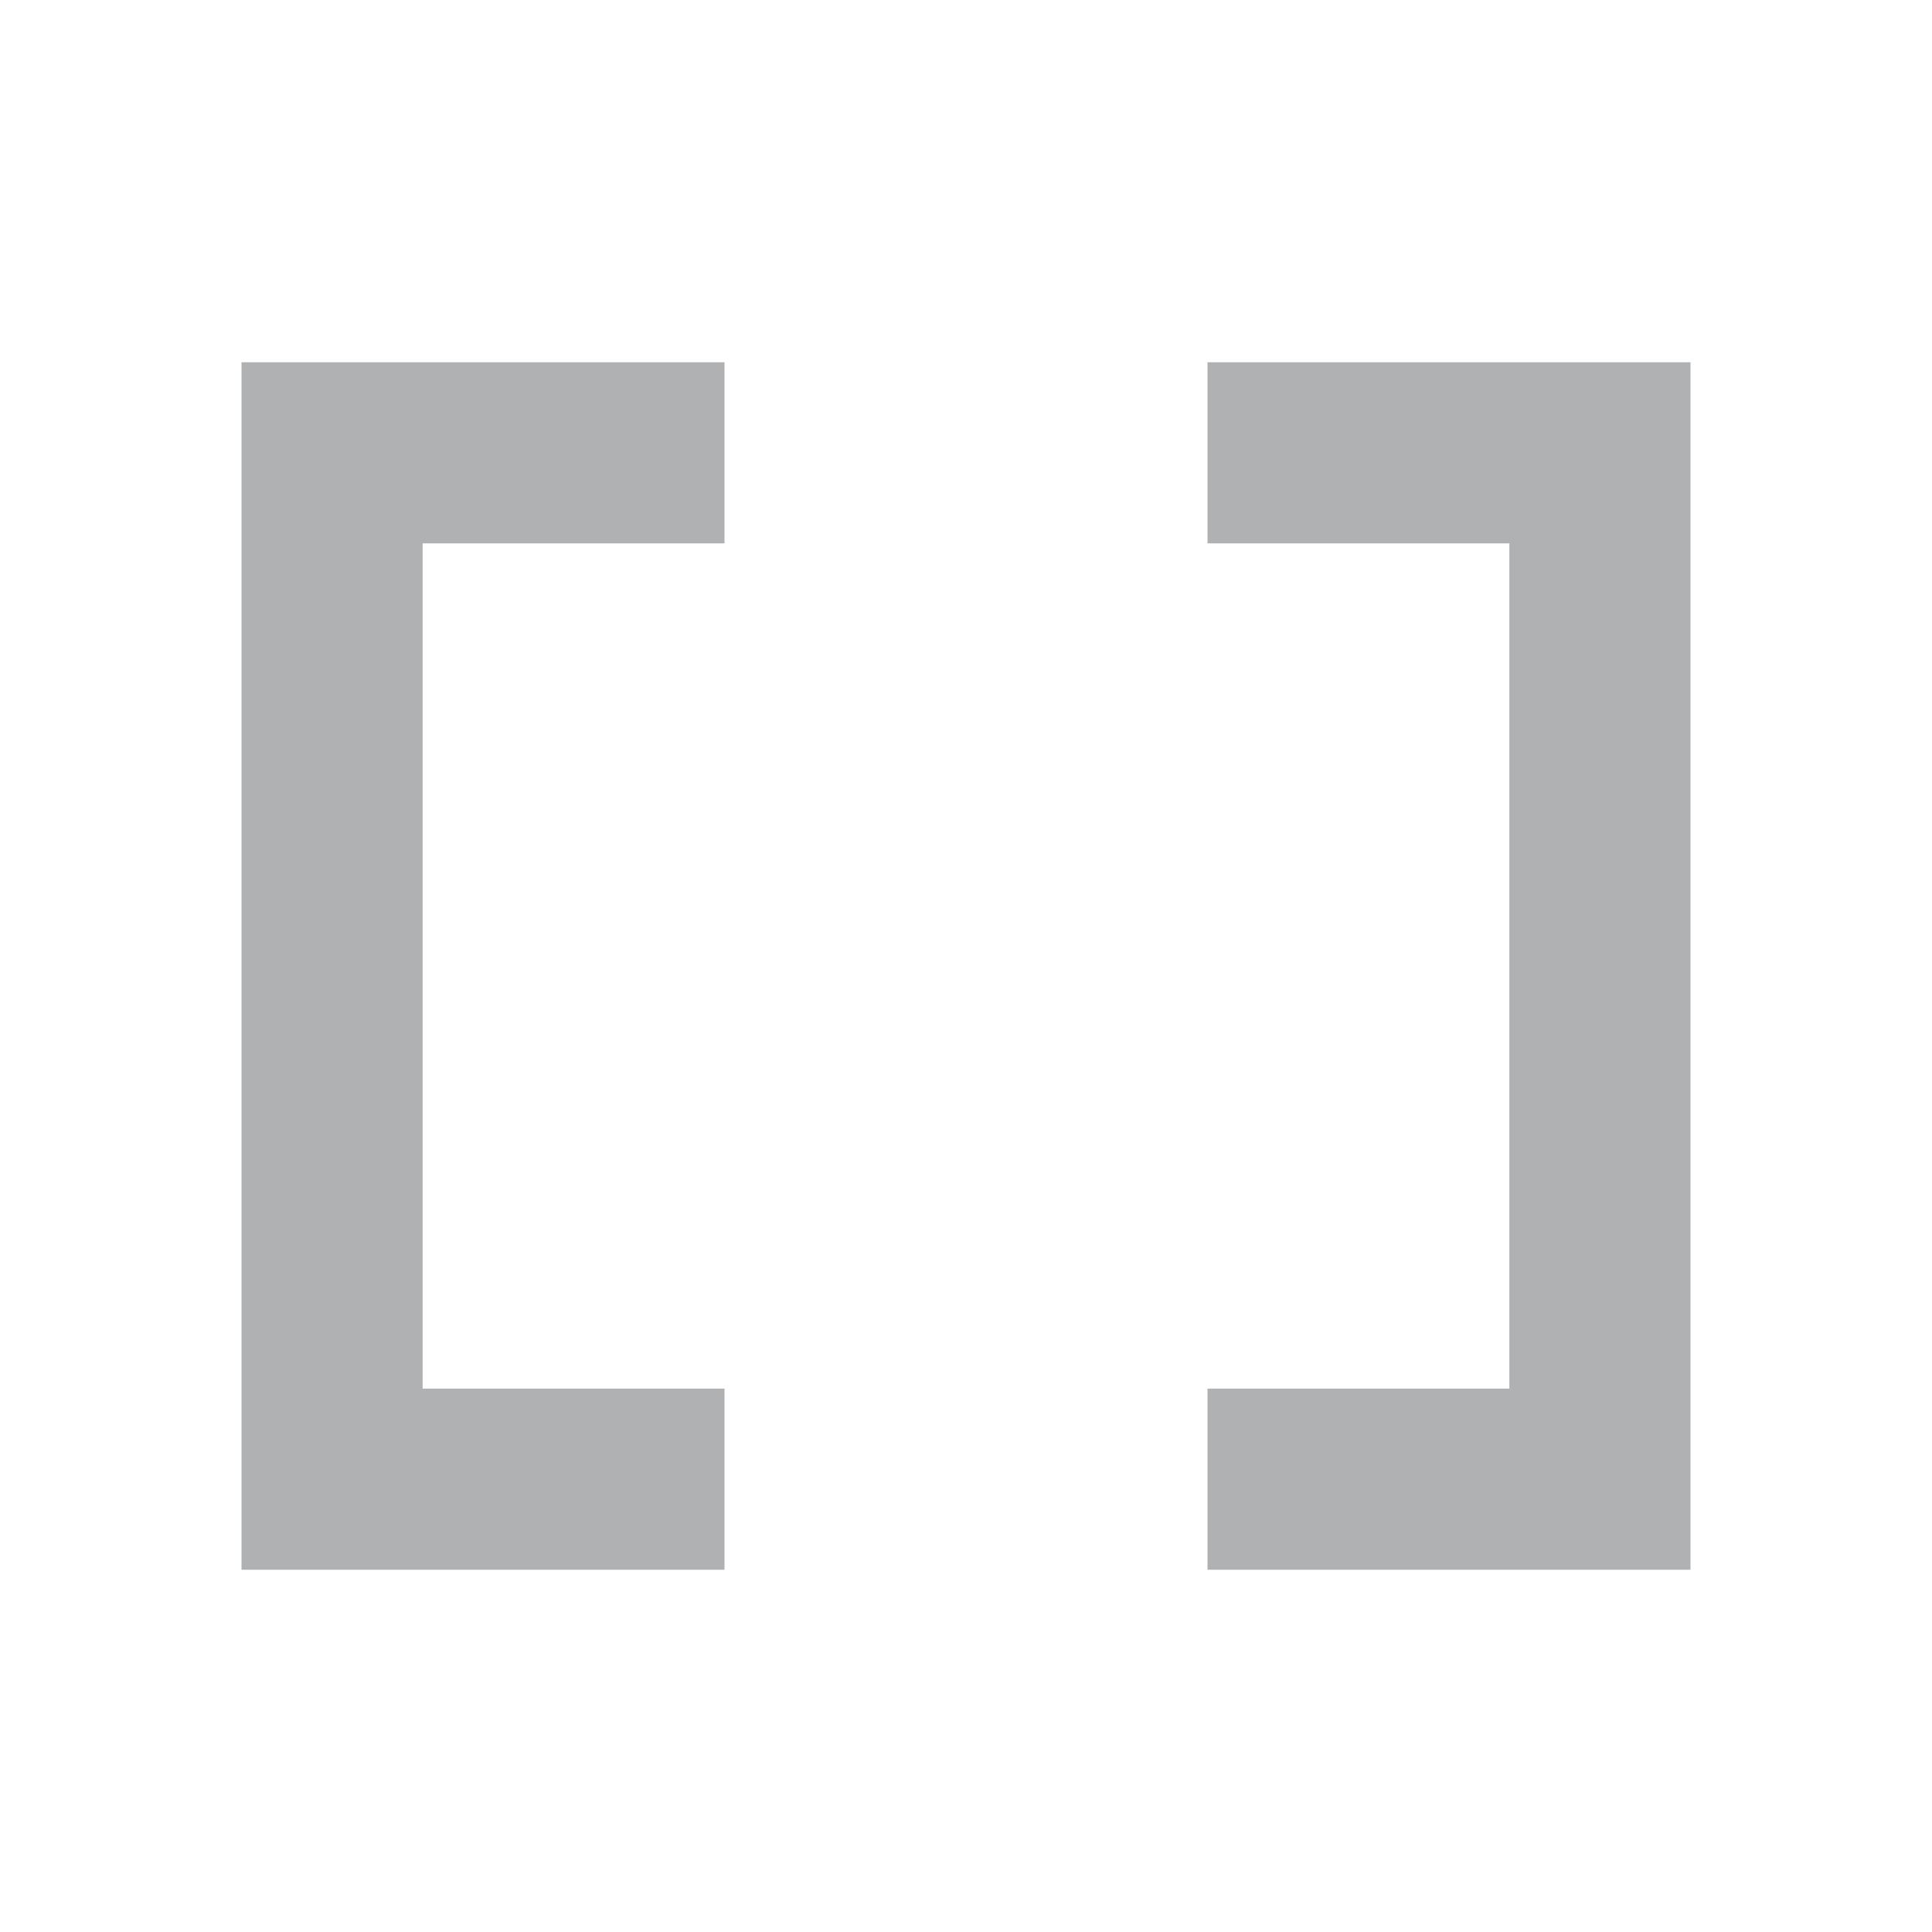
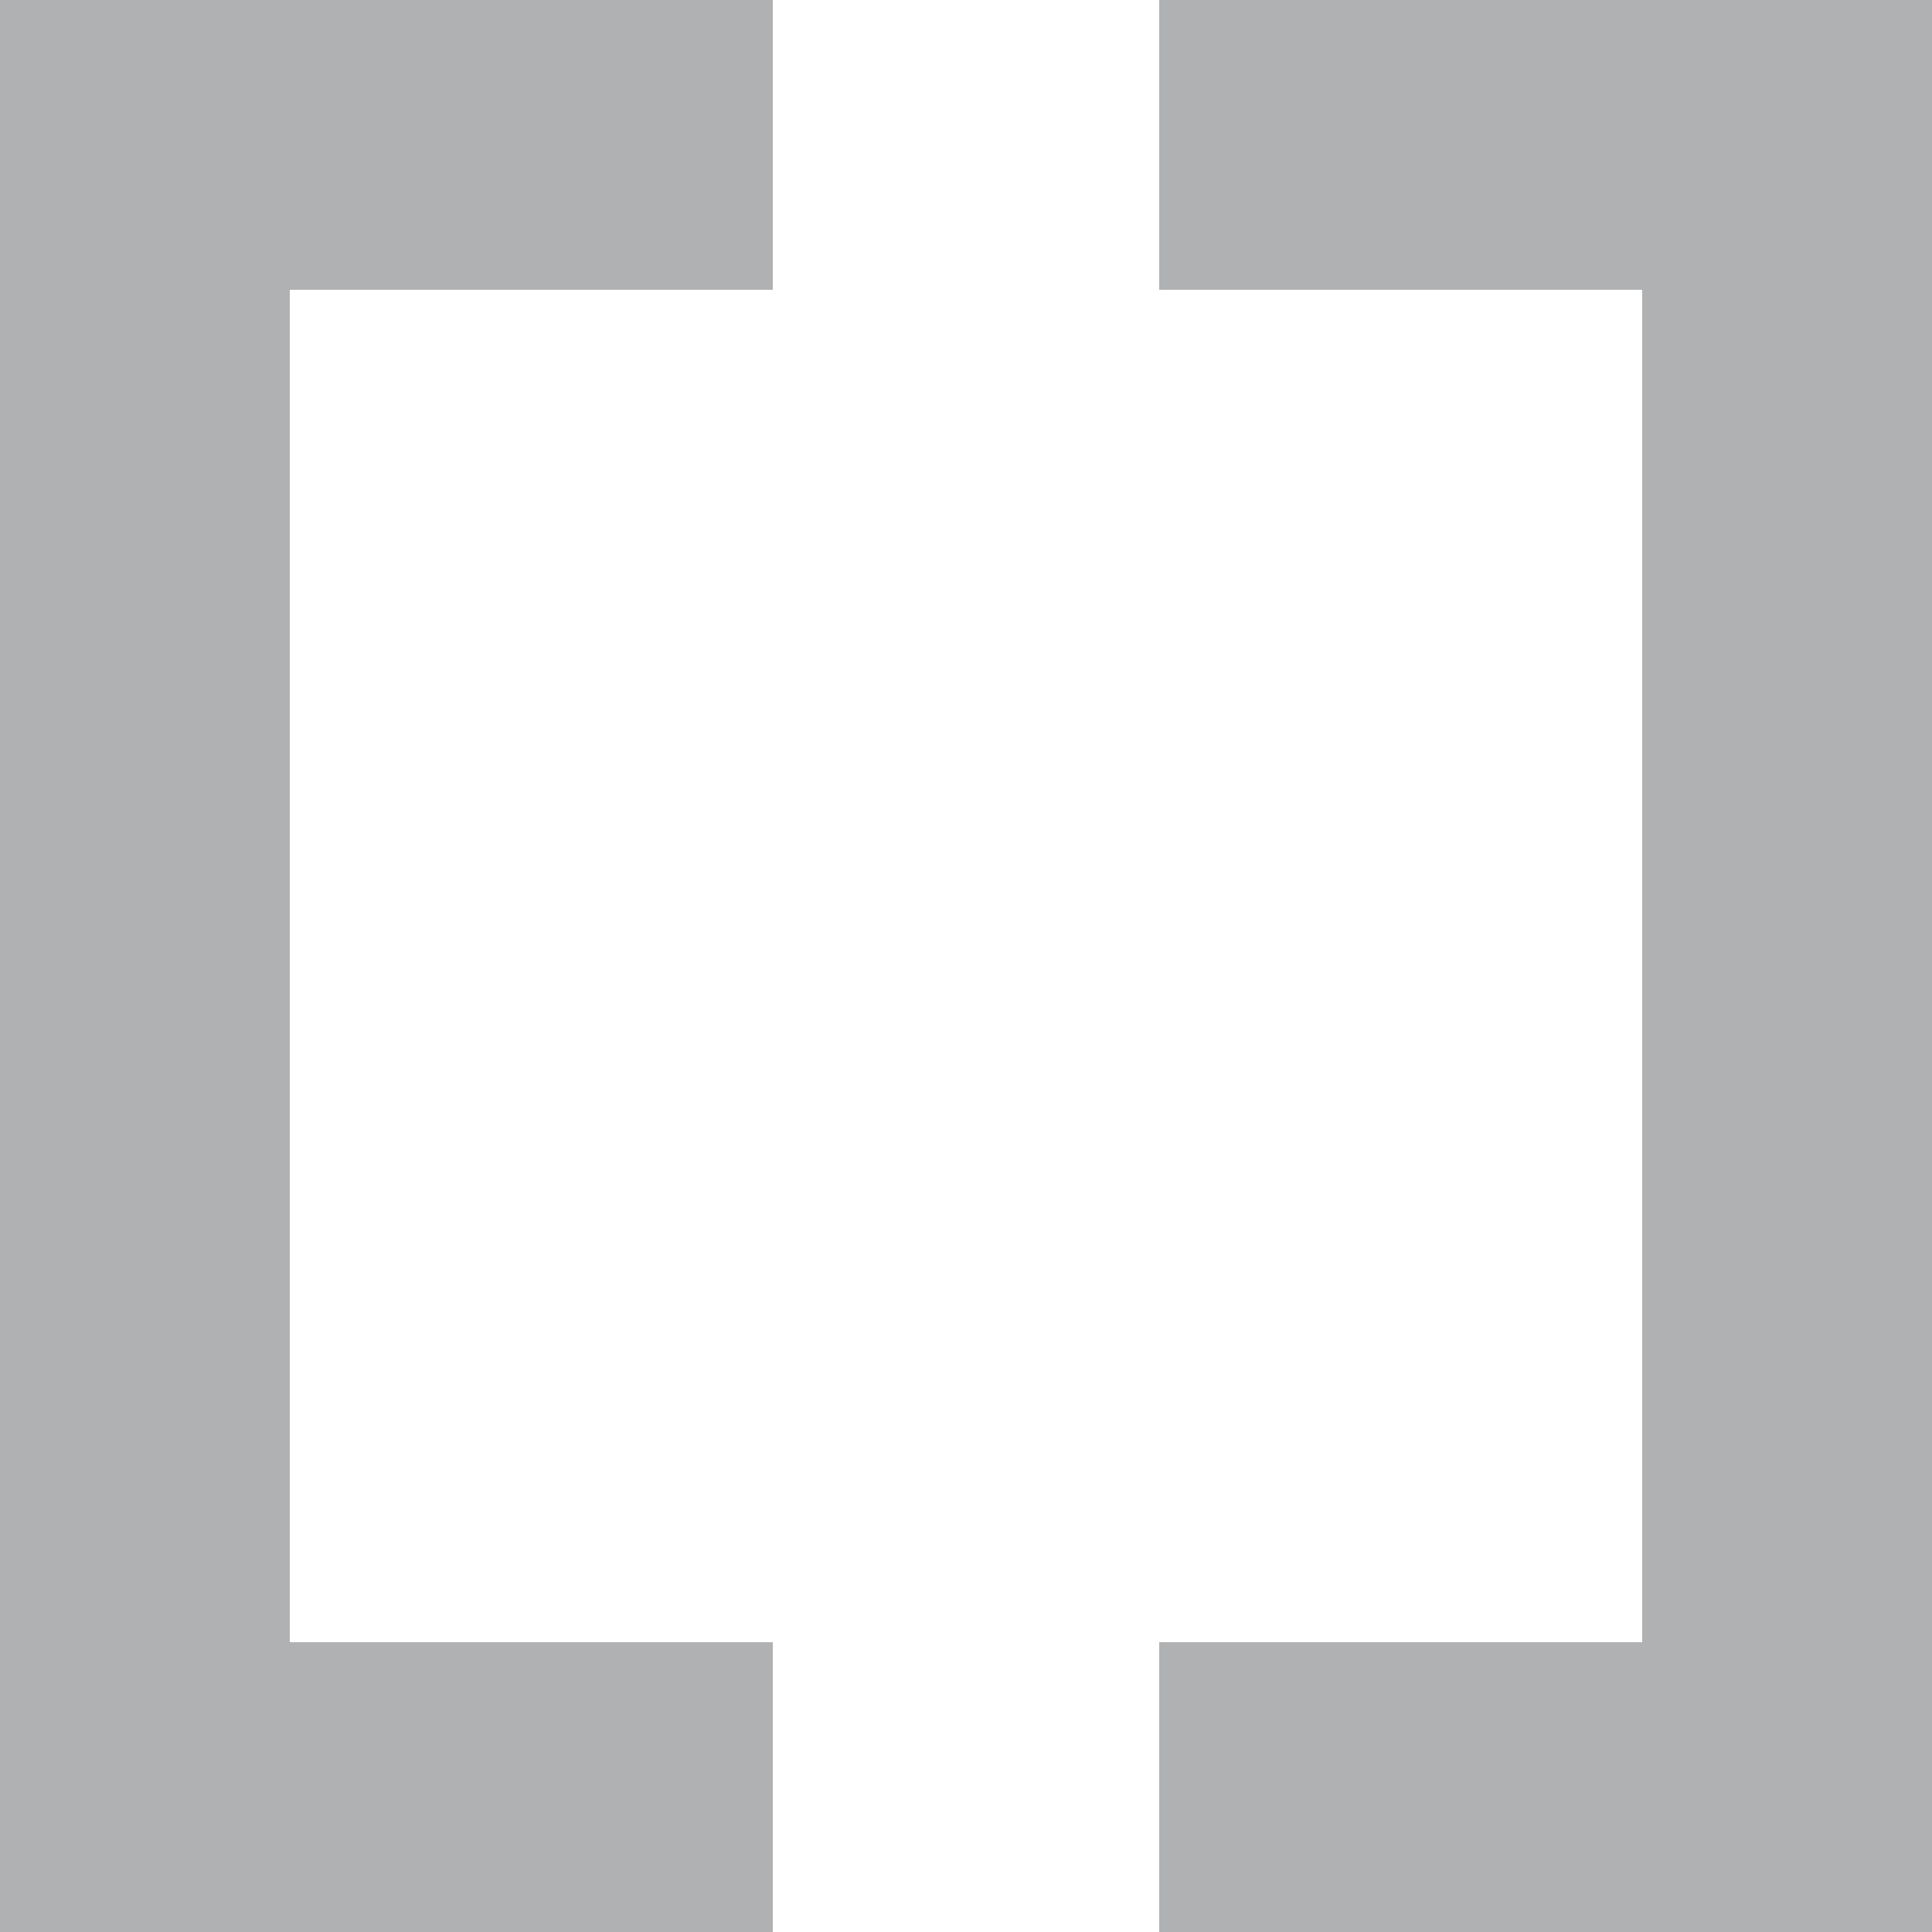
<svg xmlns="http://www.w3.org/2000/svg" width="16px" height="16px" viewBox="0 0 16 16" version="1.1">
  <g id="data-array_dark">
-     <path d="M0 10L0 8.5L2.5 8.5L2.5 1.5L0 1.5L0 0L4 0L4 10L0 10L0 10Z" transform="translate(10 3)" id="Right" fill="#AFB1B3" stroke="none" />
-     <path d="M0 10L0 0L4 0L4 1.5L1.5 1.5L1.5 8.5L4 8.5L4 10L0 10L0 10Z" transform="translate(2 3)" id="Left" fill="#AFB1B3" stroke="none" />
+     <g id="Array-instance">
+       <g id="Group">
+         <path d="M0 16L0 13.6L4 13.6L4 2.4L0 2.4L0 0L6.4 0L6.4 16L0 16L0 16Z" transform="translate(9.599998 0)" id="Right" fill="#AFB1B3" stroke="none" />
+         <path d="M0 16L0 0L6.4 0L6.4 2.4L2.4 2.4L2.4 13.6L6.4 13.6L6.4 16L0 16L0 16Z" id="Left" fill="#AFB1B3" stroke="none" />
+       </g>
+     </g>
  </g>
</svg>
